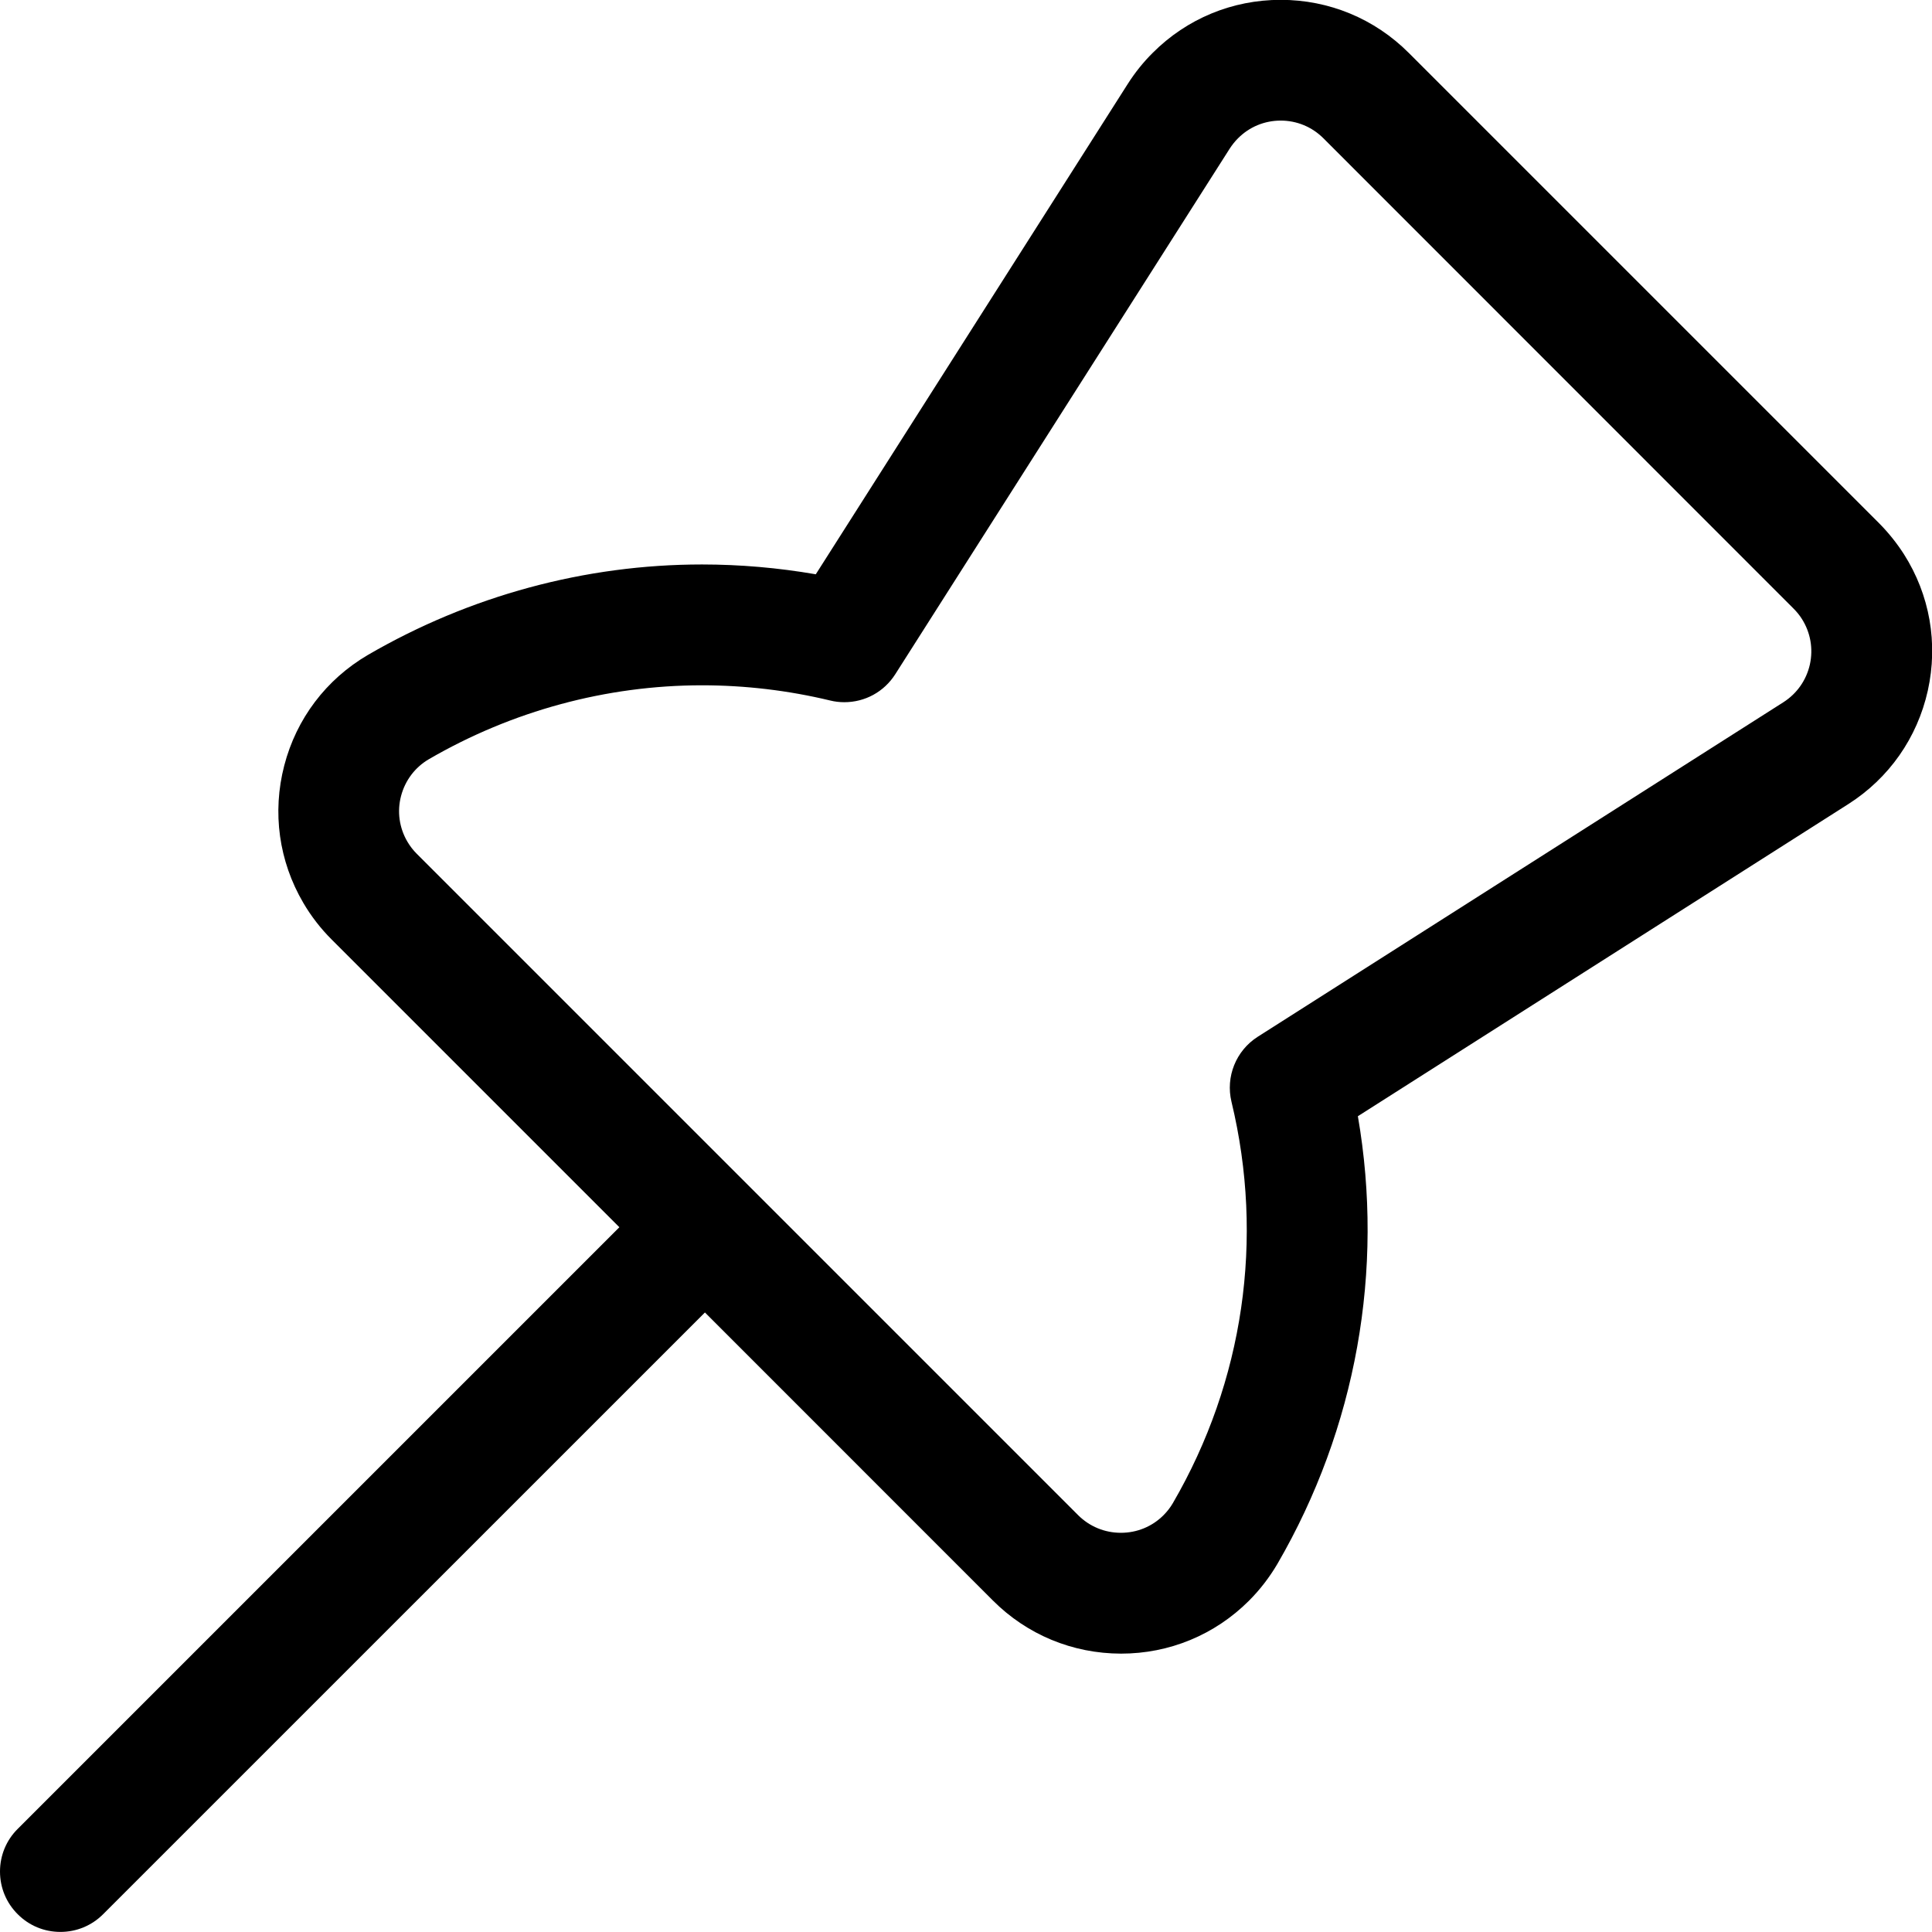
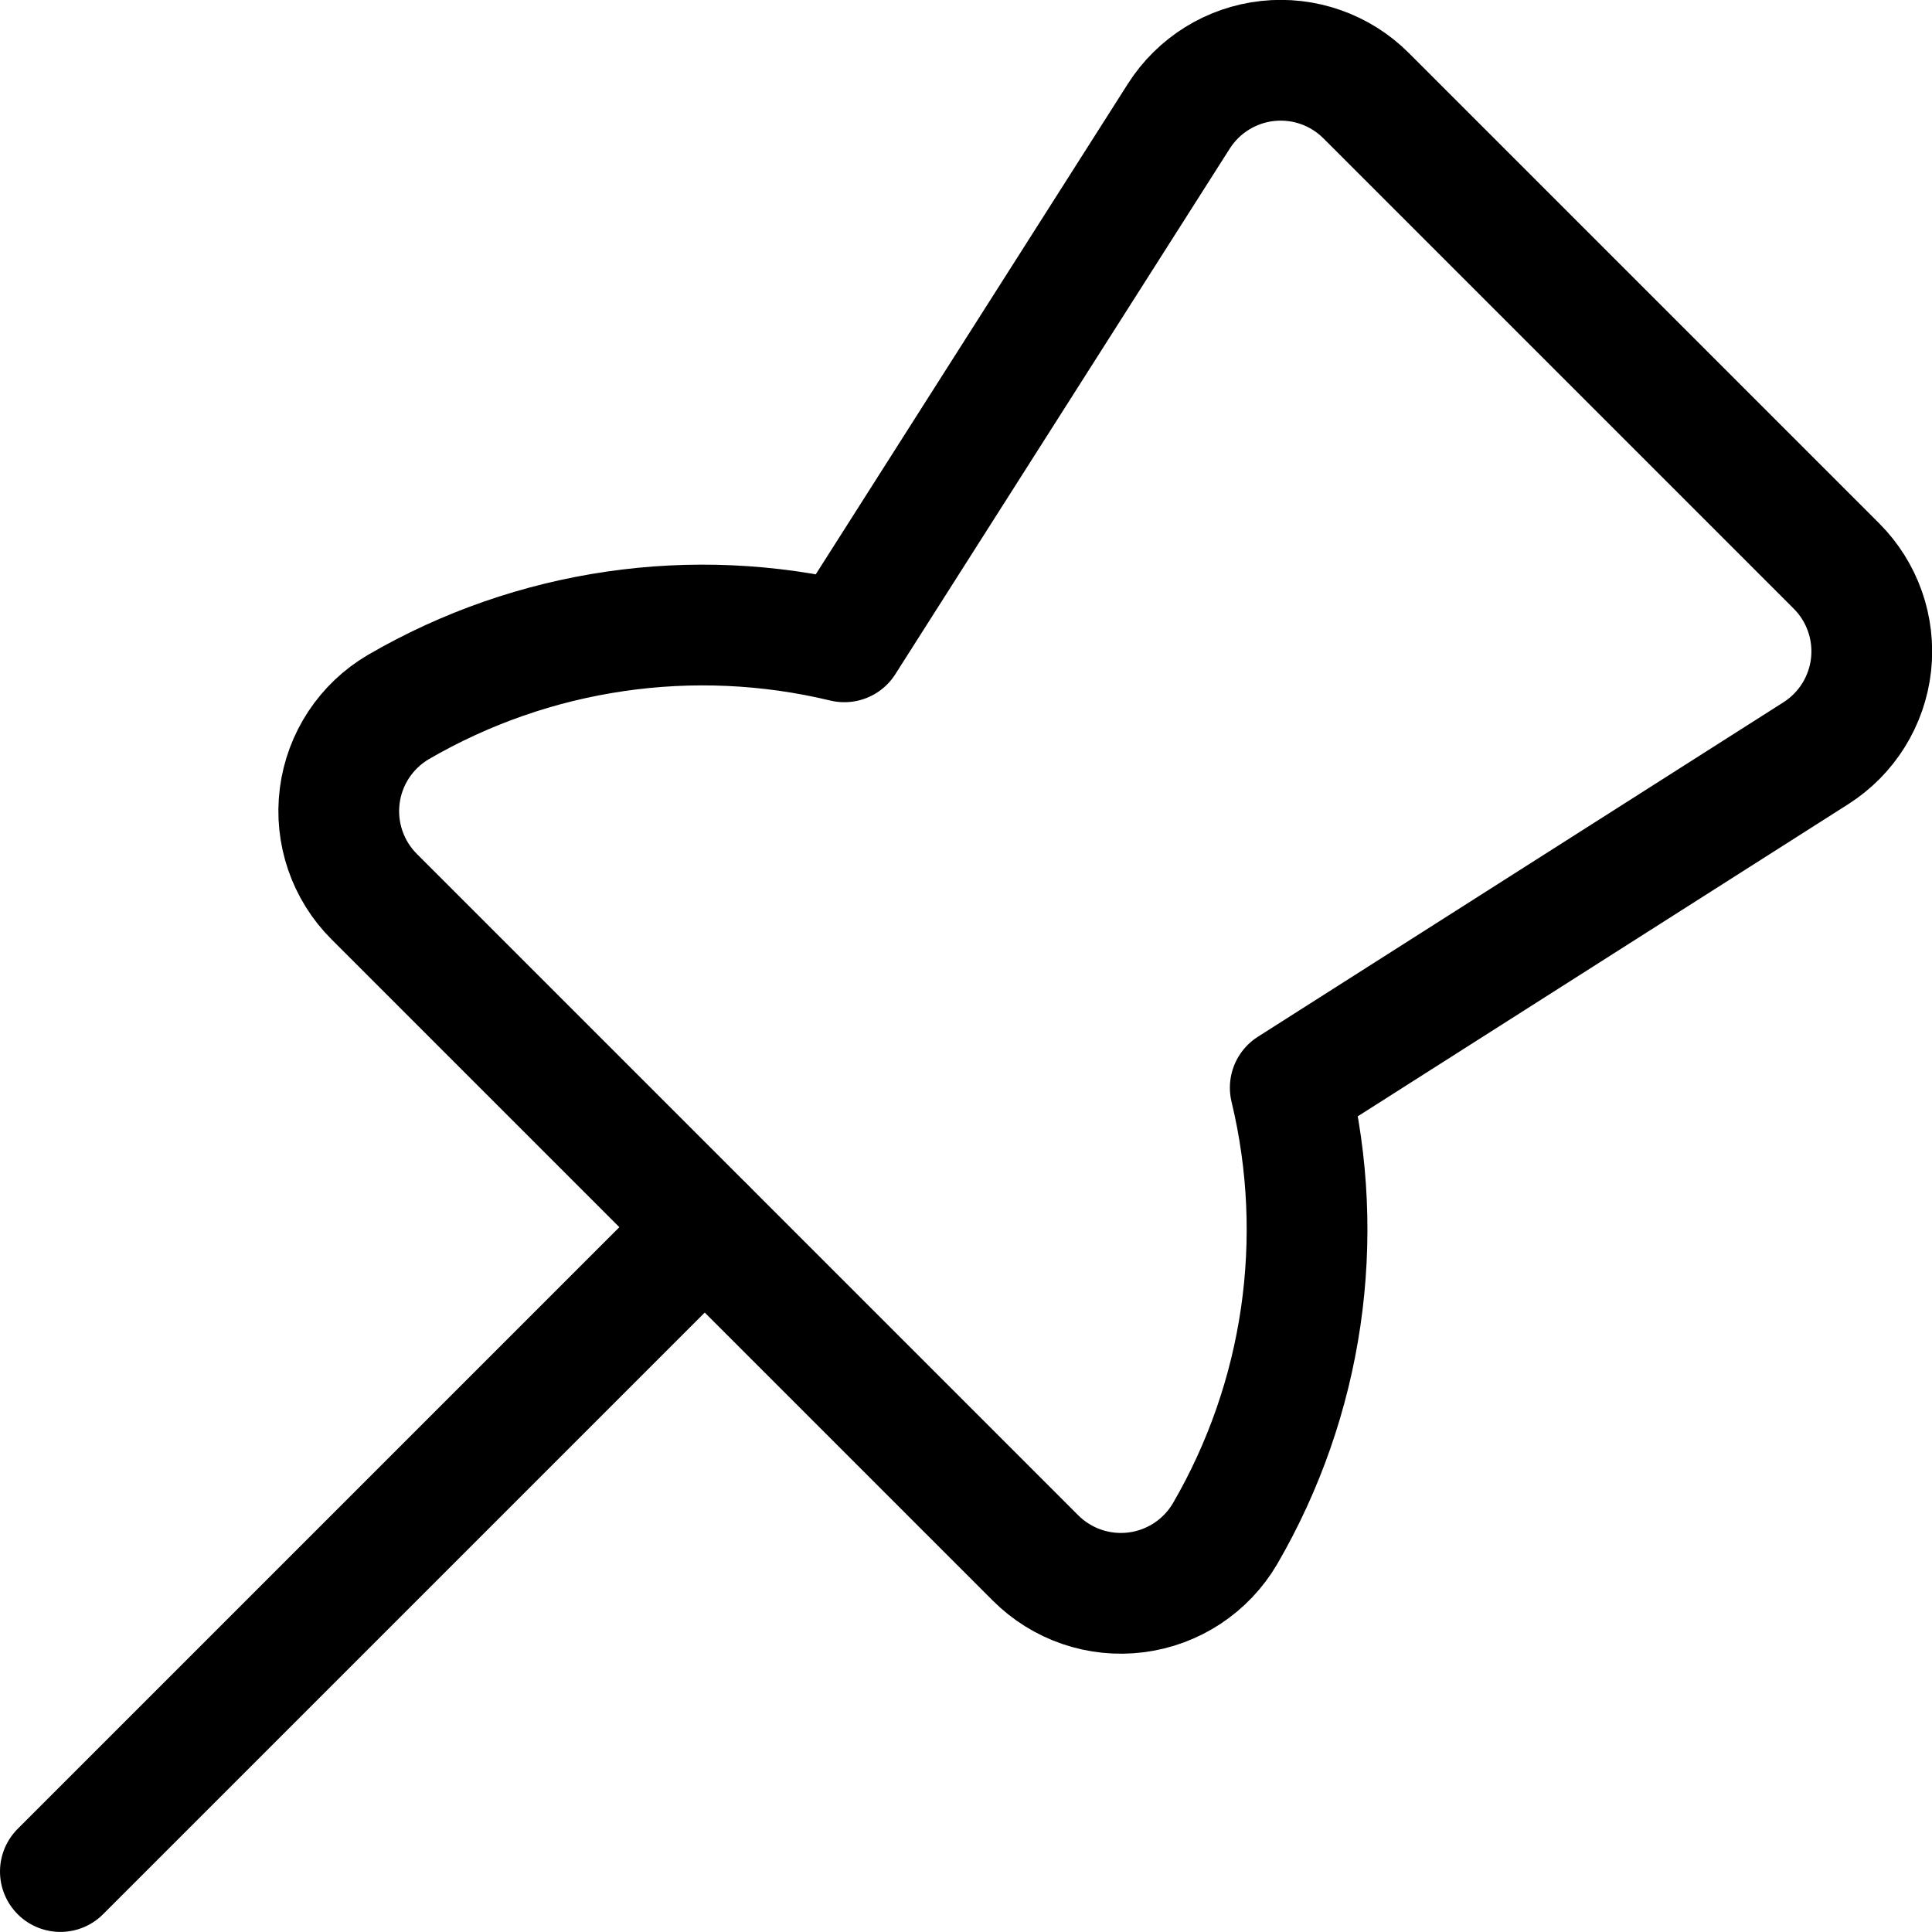
- <svg xmlns="http://www.w3.org/2000/svg" version="1.1" id="Layer_1" x="0px" y="0px" viewBox="0 0 24 24" style="enable-background:new 0 0 24 24;" xml:space="preserve">
-   <g>
-     <path d="M0.75,23.999c-0.2,0-0.389-0.078-0.53-0.22C0.078,23.638,0,23.449,0,23.249s0.078-0.389,0.22-0.53l7.474-7.474   l-3.575-3.575c-0.135-0.135-0.254-0.288-0.351-0.454c-0.304-0.518-0.388-1.124-0.237-1.706C3.682,8.928,4.051,8.44,4.57,8.136   c1.266-0.736,2.7-1.124,4.15-1.124c0.472,0,0.946,0.041,1.414,0.122l3.877-6.094c0.089-0.139,0.192-0.268,0.308-0.383   c0.424-0.425,0.989-0.659,1.59-0.659s1.166,0.234,1.591,0.659l5.843,5.843c0.117,0.118,0.22,0.247,0.308,0.384   c0.322,0.506,0.427,1.108,0.297,1.695c-0.131,0.587-0.482,1.088-0.988,1.41l-6.092,3.877c0.331,1.911-0.021,3.877-1,5.562   c-0.099,0.168-0.218,0.322-0.354,0.458c-0.424,0.423-0.988,0.656-1.588,0.656c-0.604-0.001-1.169-0.236-1.593-0.661l-3.576-3.577   L1.28,23.78C1.139,23.921,0.95,23.999,0.75,23.999z M8.72,8.513c-1.186,0-2.36,0.318-3.394,0.919   C5.156,9.532,5.033,9.694,4.982,9.888c-0.051,0.194-0.022,0.396,0.079,0.568c0.033,0.056,0.072,0.106,0.117,0.151l8.214,8.214   c0.142,0.142,0.331,0.22,0.532,0.22c0.2,0,0.388-0.077,0.529-0.218c0.046-0.046,0.085-0.096,0.117-0.151   c0.879-1.512,1.138-3.283,0.728-4.985c-0.075-0.311,0.056-0.636,0.326-0.808l6.529-4.155c0.169-0.108,0.286-0.274,0.33-0.47   c0.043-0.195,0.008-0.396-0.099-0.565c-0.029-0.046-0.064-0.089-0.103-0.128L16.44,1.718c-0.142-0.142-0.33-0.22-0.531-0.22   c-0.2,0-0.389,0.078-0.53,0.22C15.34,1.757,15.306,1.8,15.276,1.846l-4.155,6.53c-0.139,0.218-0.375,0.347-0.633,0.347   c-0.059,0-0.118-0.007-0.175-0.021C9.79,8.576,9.254,8.513,8.72,8.513z" />
-   </g>
+ <svg xmlns="http://www.w3.org/2000/svg" viewBox="0 0 24 24">
+   <defs>
+     <style>.a{fill:none;stroke:currentColor;stroke-linecap:round;stroke-linejoin:round;stroke-width:1.5px;}</style>
+   </defs>
+   <path class="a" d="M4.949,8.783a1.5,1.5,0,0,0-.3,2.356l8.213,8.213a1.5,1.5,0,0,0,2.356-.3,7.522,7.522,0,0,0,.81-5.54l6.529-4.155a1.5,1.5,0,0,0,.256-2.326L16.97,1.188a1.5,1.5,0,0,0-2.326.255l-4.155,6.53A7.522,7.522,0,0,0,4.949,8.783Z" />
+   <line class="a" x1="8.753" y1="15.246" x2="0.75" y2="23.249" />
</svg>
